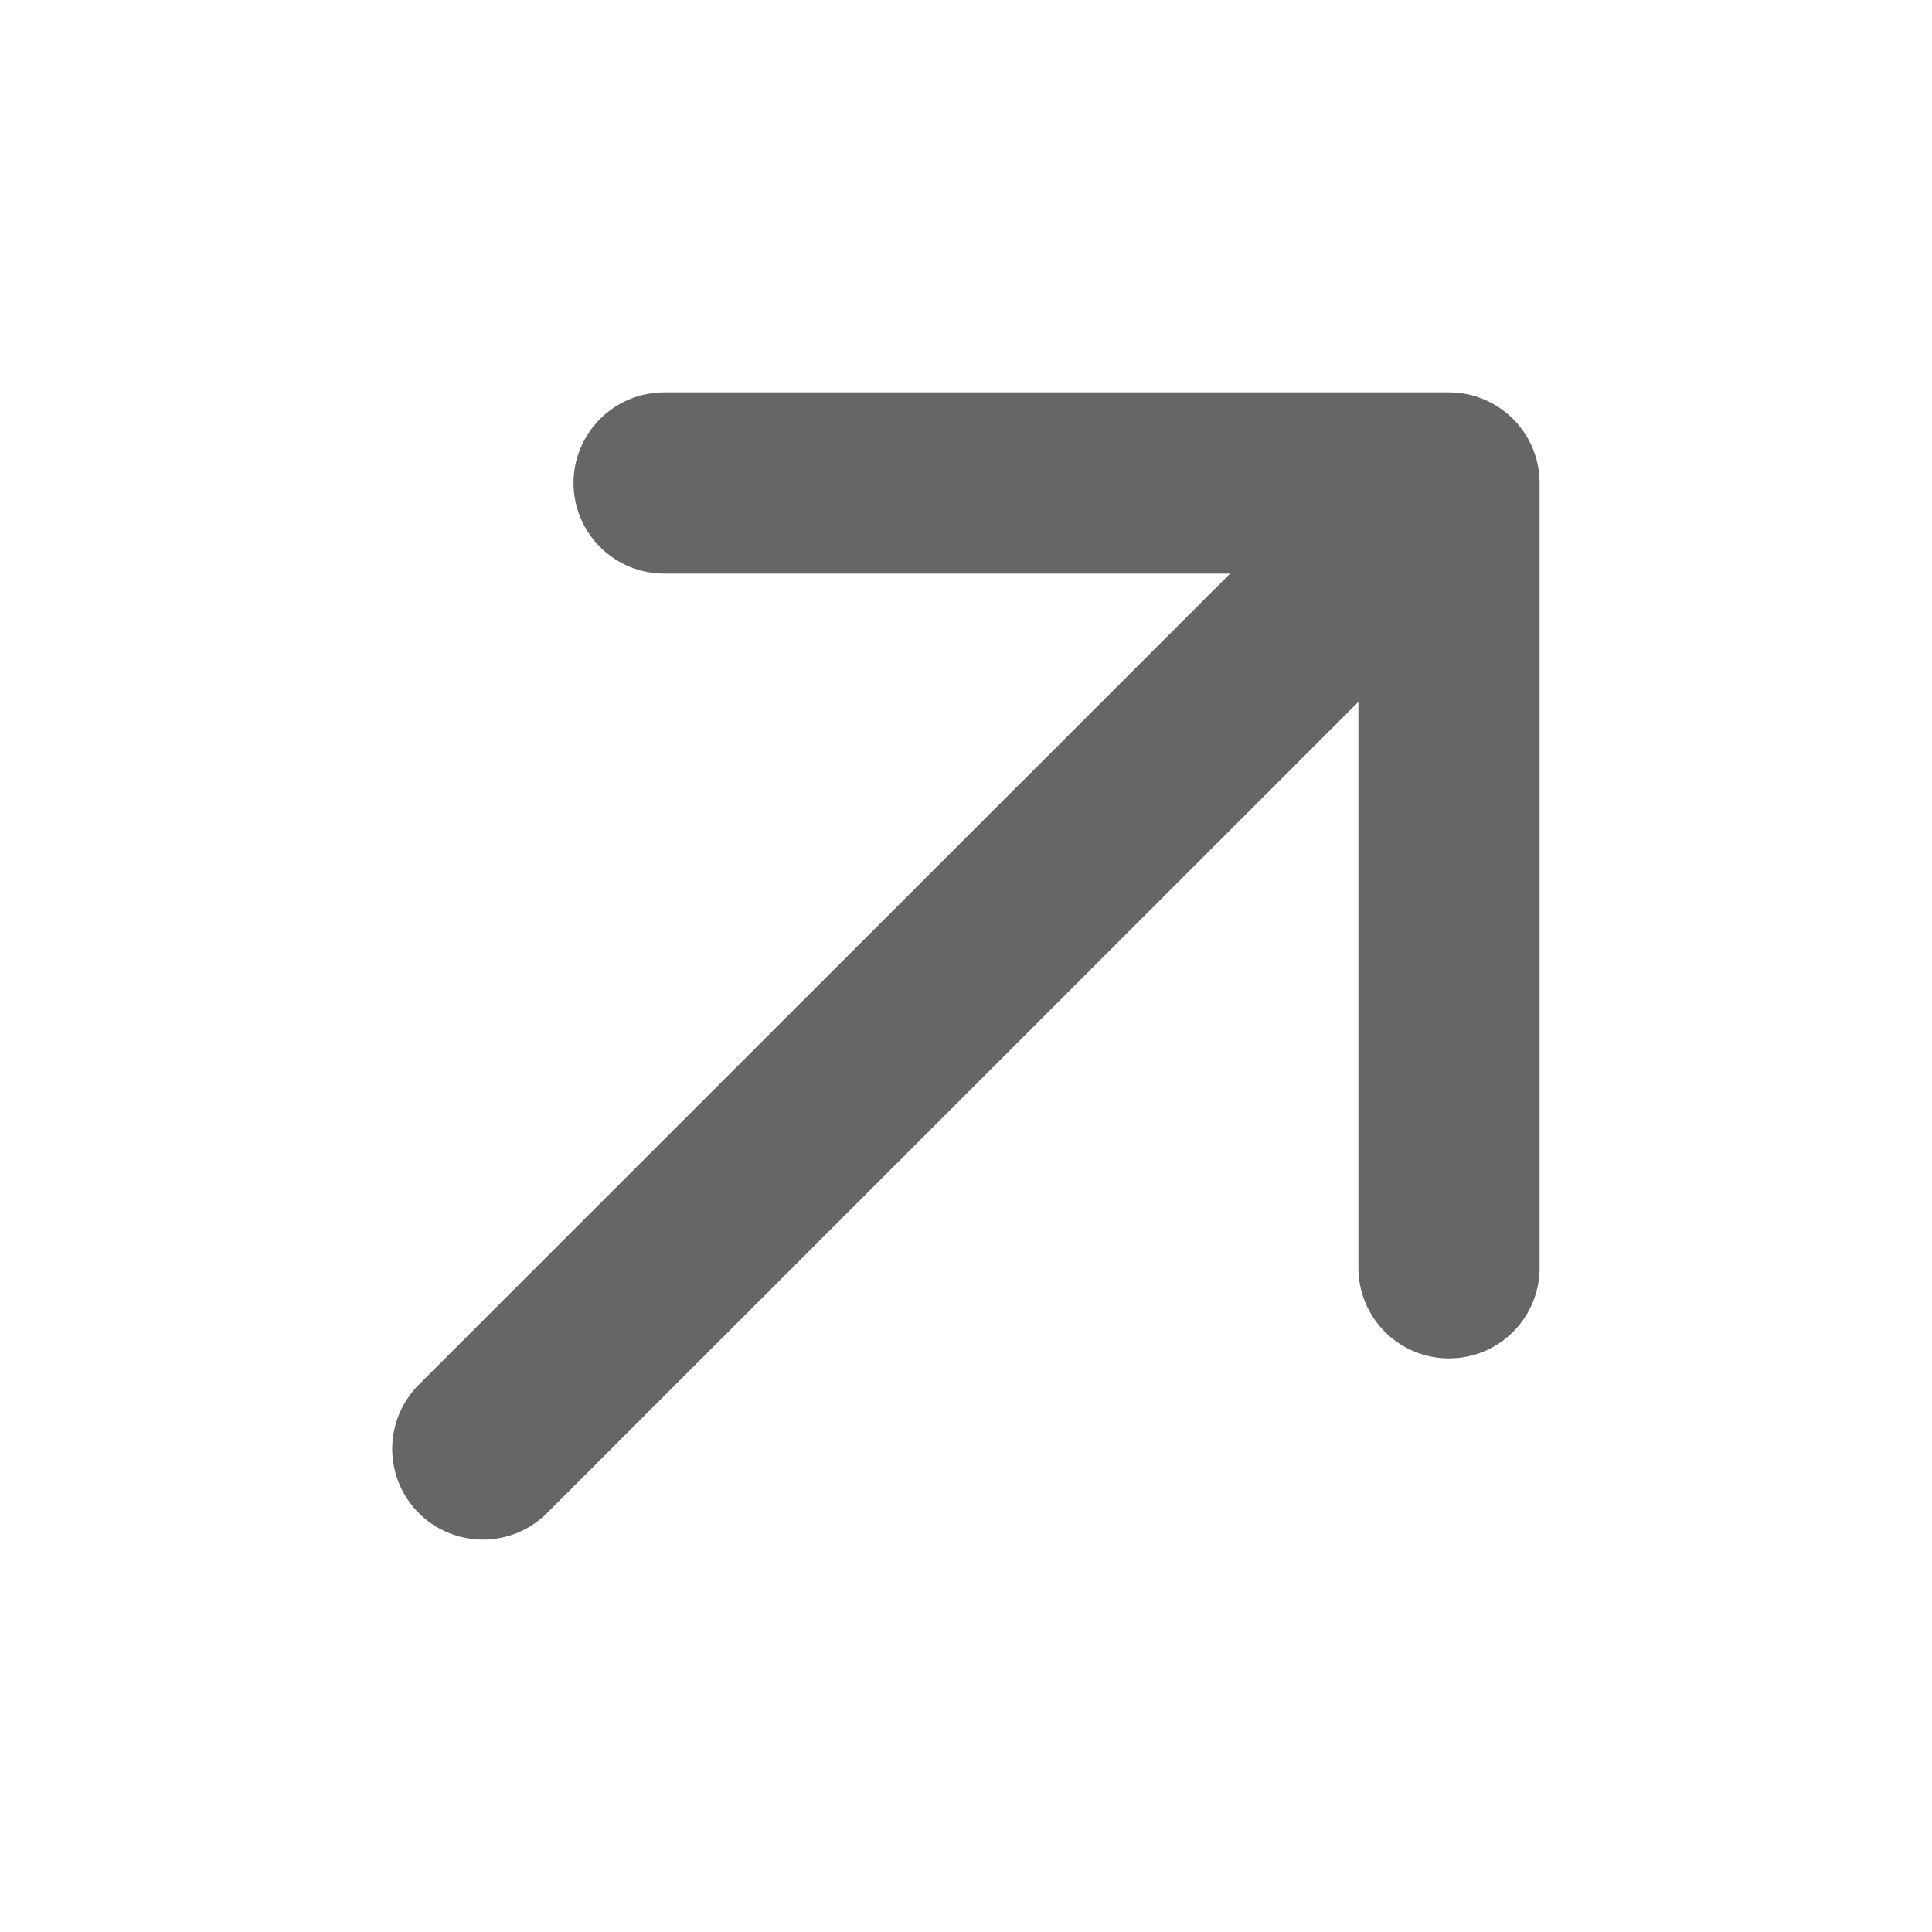
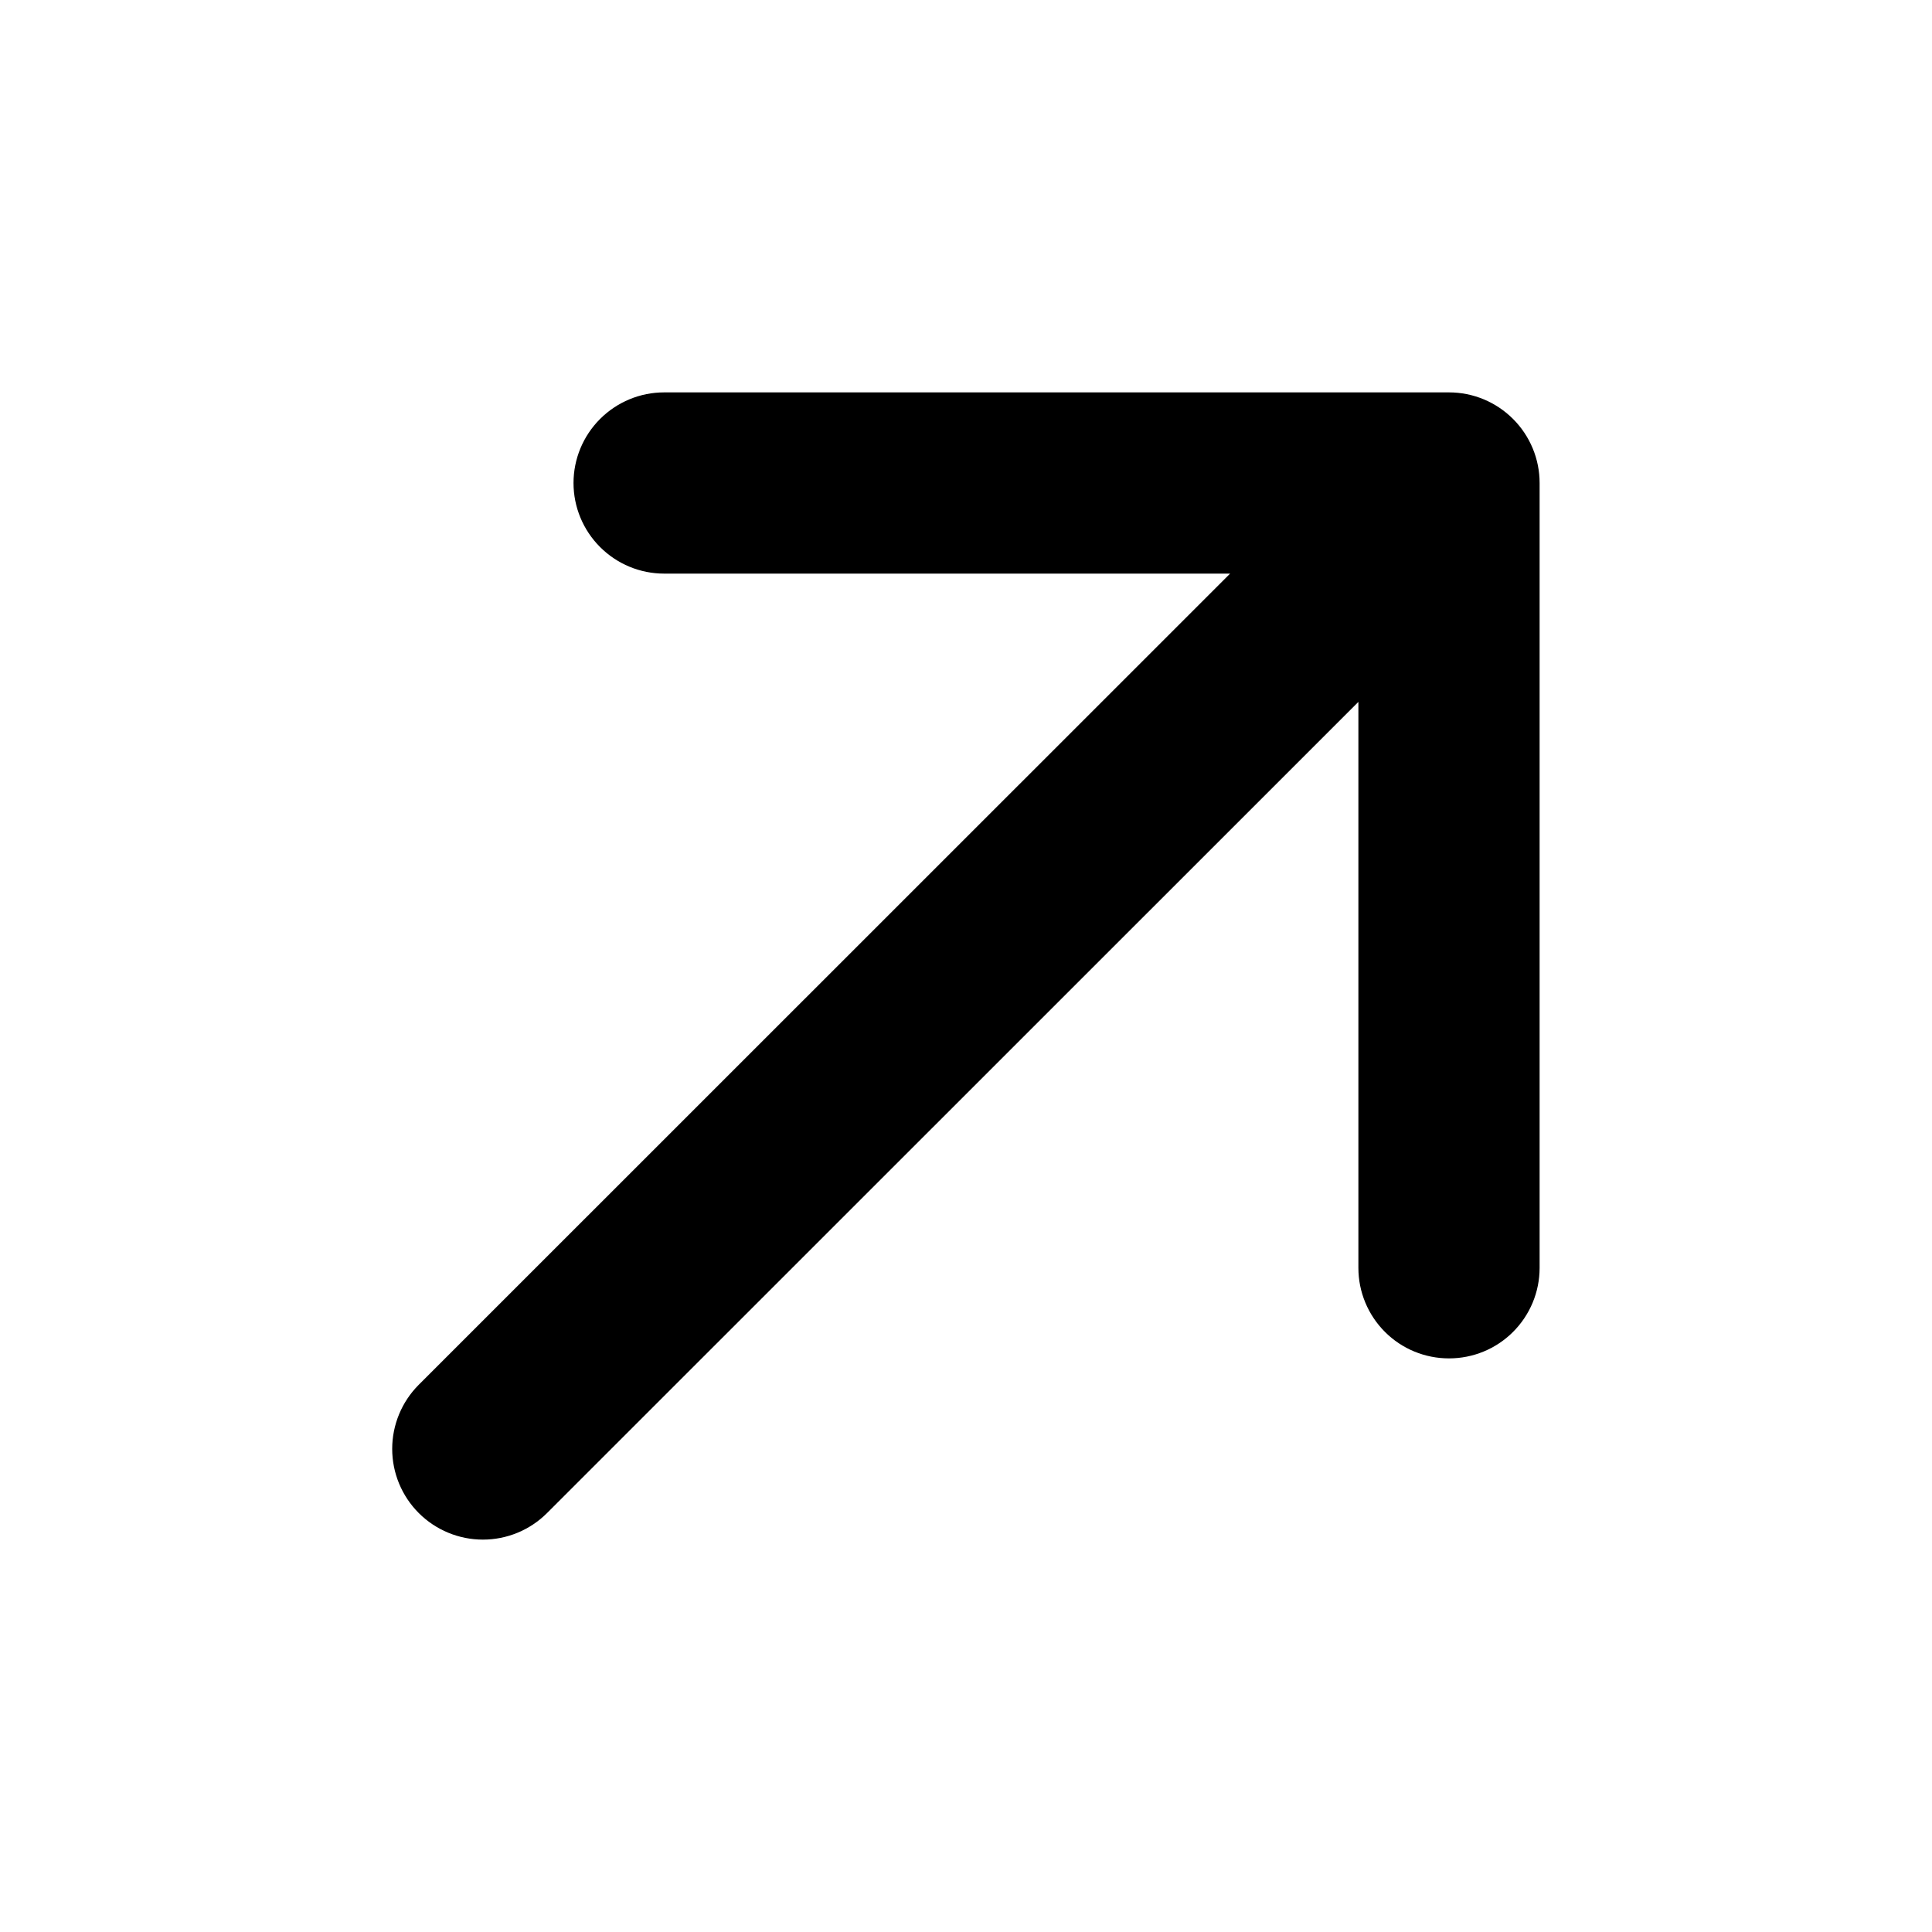
- <svg xmlns="http://www.w3.org/2000/svg" width="20" height="20" viewBox="0 0 20 20" fill="none">
-   <path d="M15.938 5V13.125C15.938 13.374 15.839 13.612 15.663 13.788C15.487 13.964 15.249 14.062 15 14.062C14.751 14.062 14.513 13.964 14.337 13.788C14.161 13.612 14.062 13.374 14.062 13.125V7.266L5.663 15.663C5.487 15.839 5.248 15.938 4.999 15.938C4.75 15.938 4.511 15.839 4.335 15.663C4.159 15.487 4.06 15.248 4.06 14.999C4.06 14.75 4.159 14.511 4.335 14.335L12.734 5.938H6.875C6.626 5.938 6.388 5.839 6.212 5.663C6.036 5.487 5.937 5.249 5.937 5C5.937 4.751 6.036 4.513 6.212 4.337C6.388 4.161 6.626 4.062 6.875 4.062H15C15.249 4.062 15.487 4.161 15.663 4.337C15.839 4.513 15.938 4.751 15.938 5Z" fill="#666666" />
+ <svg xmlns="http://www.w3.org/2000/svg" viewBox="0 0 20 20" fill="none">
+   <path d="M15.938 5V13.125C15.938 13.374 15.839 13.612 15.663 13.788C15.487 13.964 15.249 14.062 15 14.062C14.751 14.062 14.513 13.964 14.337 13.788C14.161 13.612 14.062 13.374 14.062 13.125V7.266L5.663 15.663C5.487 15.839 5.248 15.938 4.999 15.938C4.75 15.938 4.511 15.839 4.335 15.663C4.159 15.487 4.06 15.248 4.06 14.999C4.06 14.75 4.159 14.511 4.335 14.335L12.734 5.938H6.875C6.626 5.938 6.388 5.839 6.212 5.663C6.036 5.487 5.937 5.249 5.937 5C5.937 4.751 6.036 4.513 6.212 4.337C6.388 4.161 6.626 4.062 6.875 4.062H15C15.249 4.062 15.487 4.161 15.663 4.337C15.839 4.513 15.938 4.751 15.938 5Z" fill="currentColor" />
</svg>
